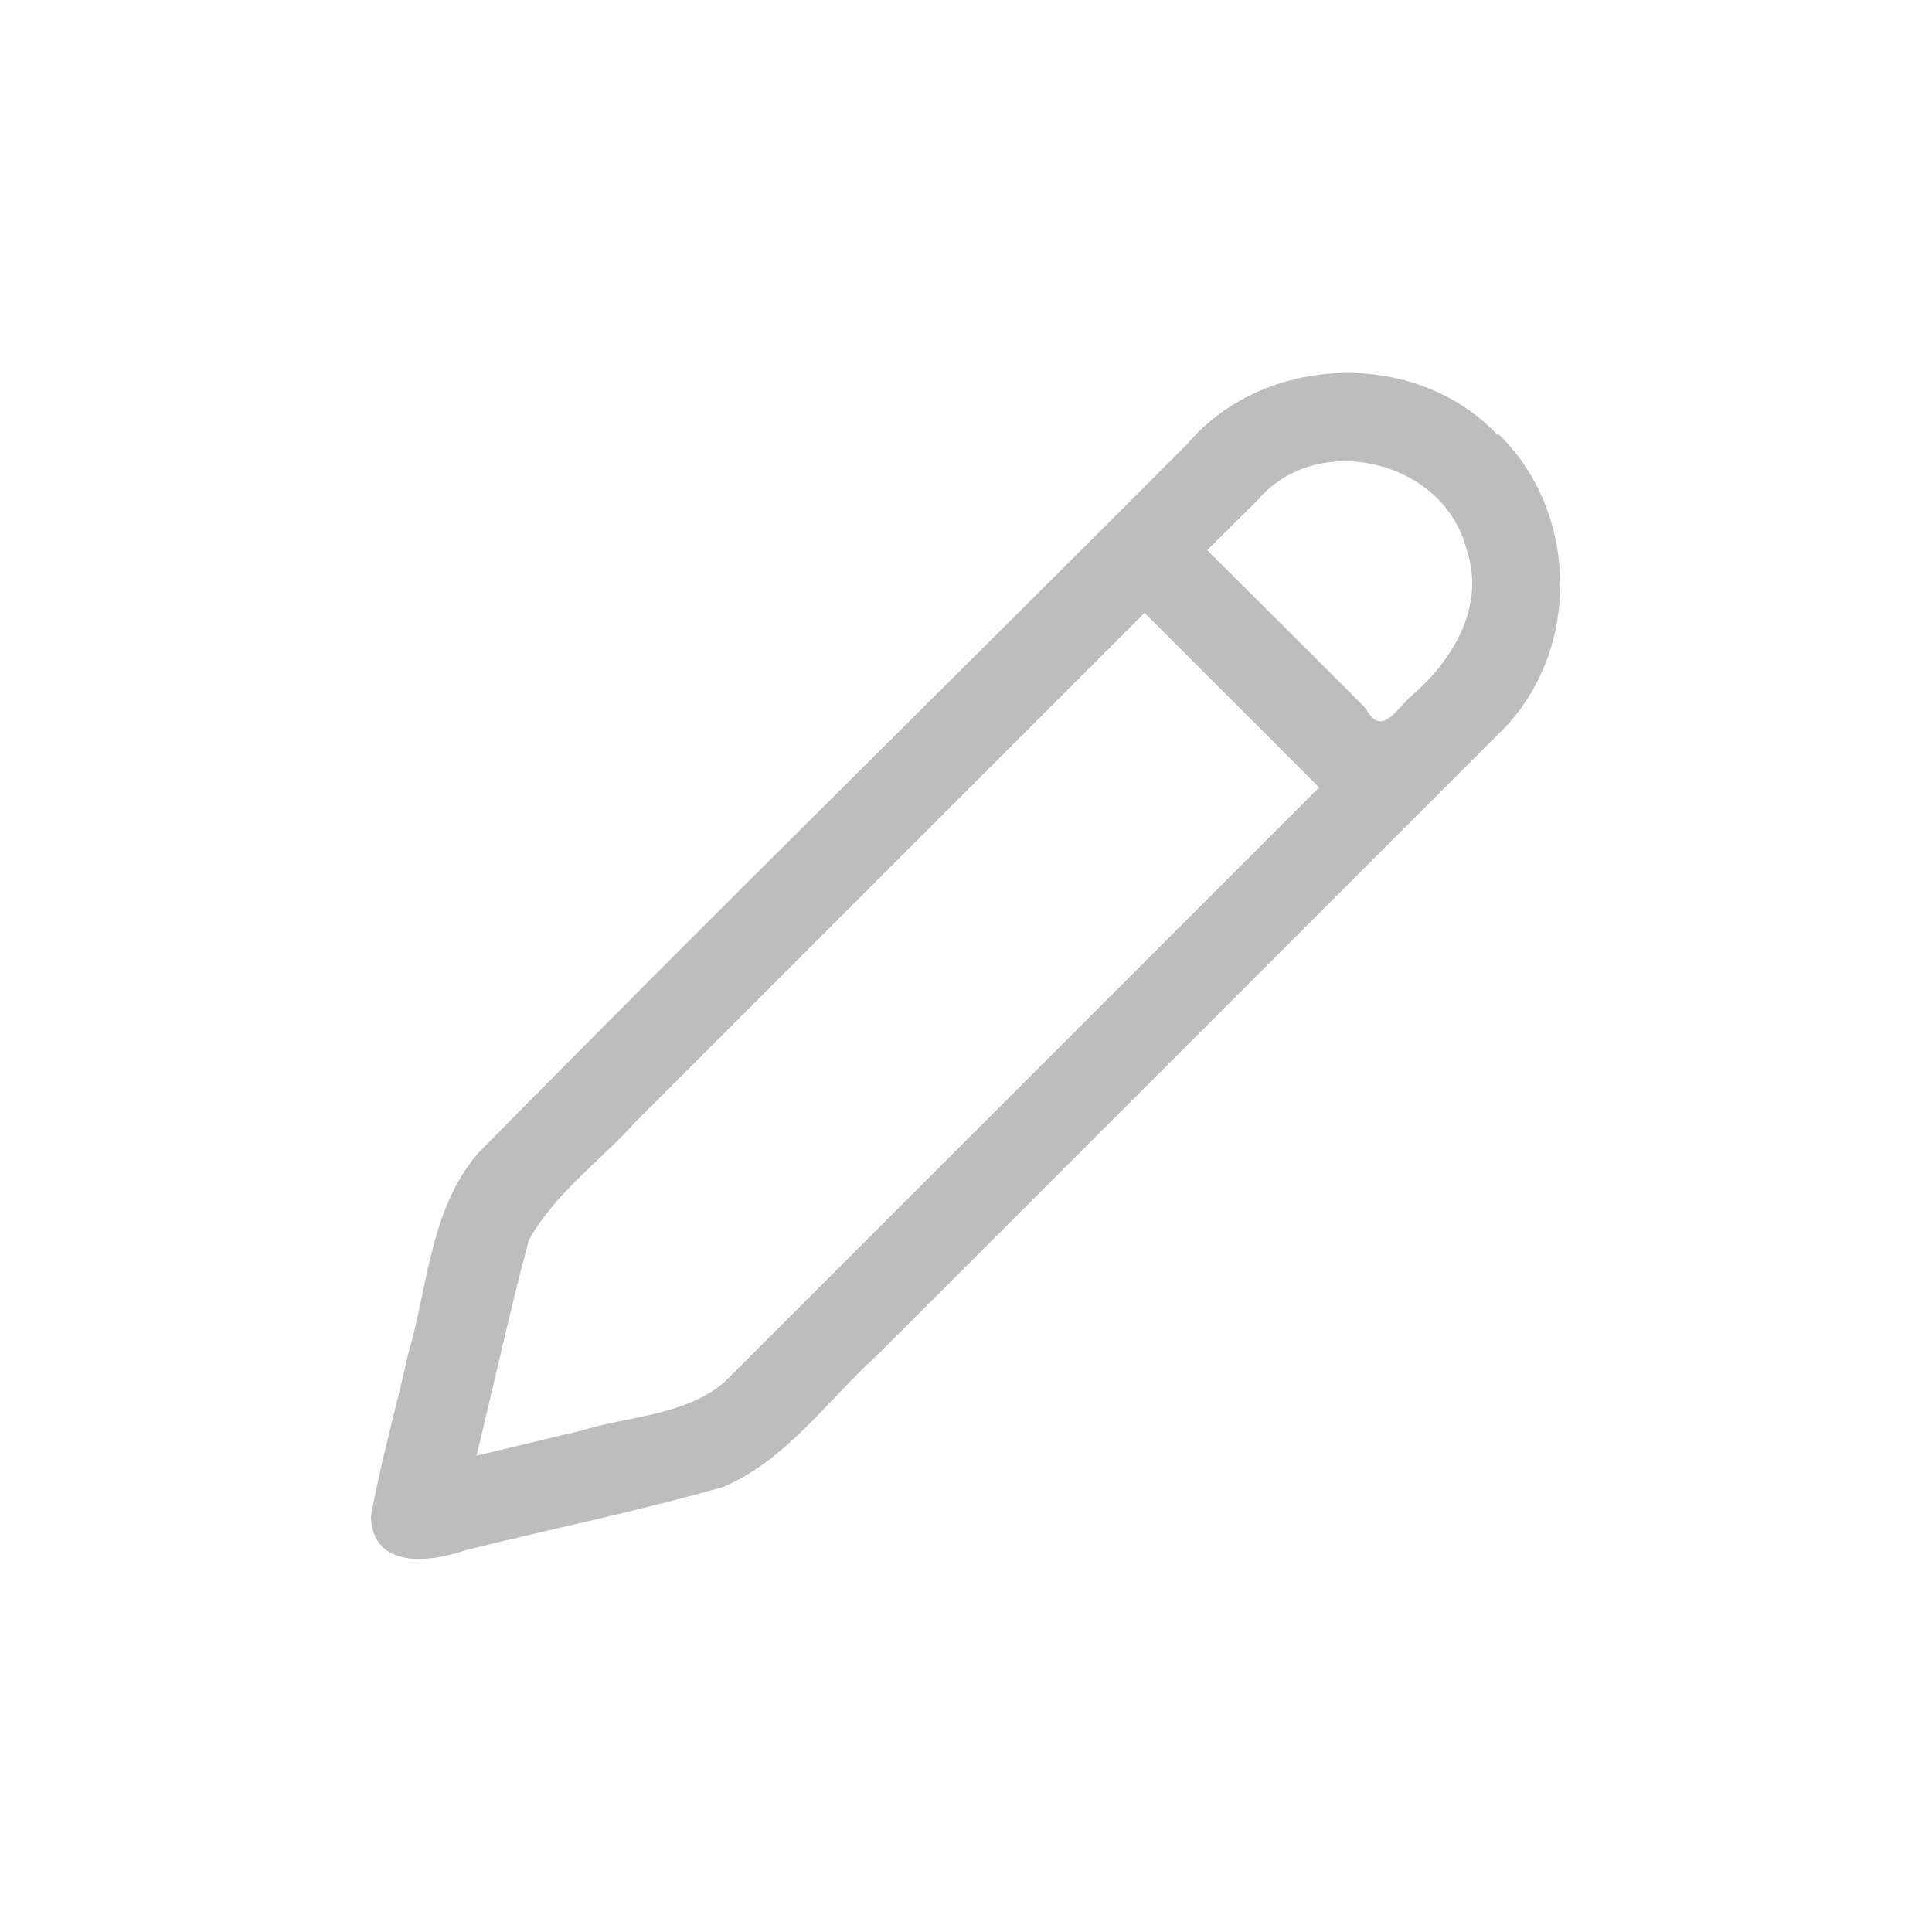
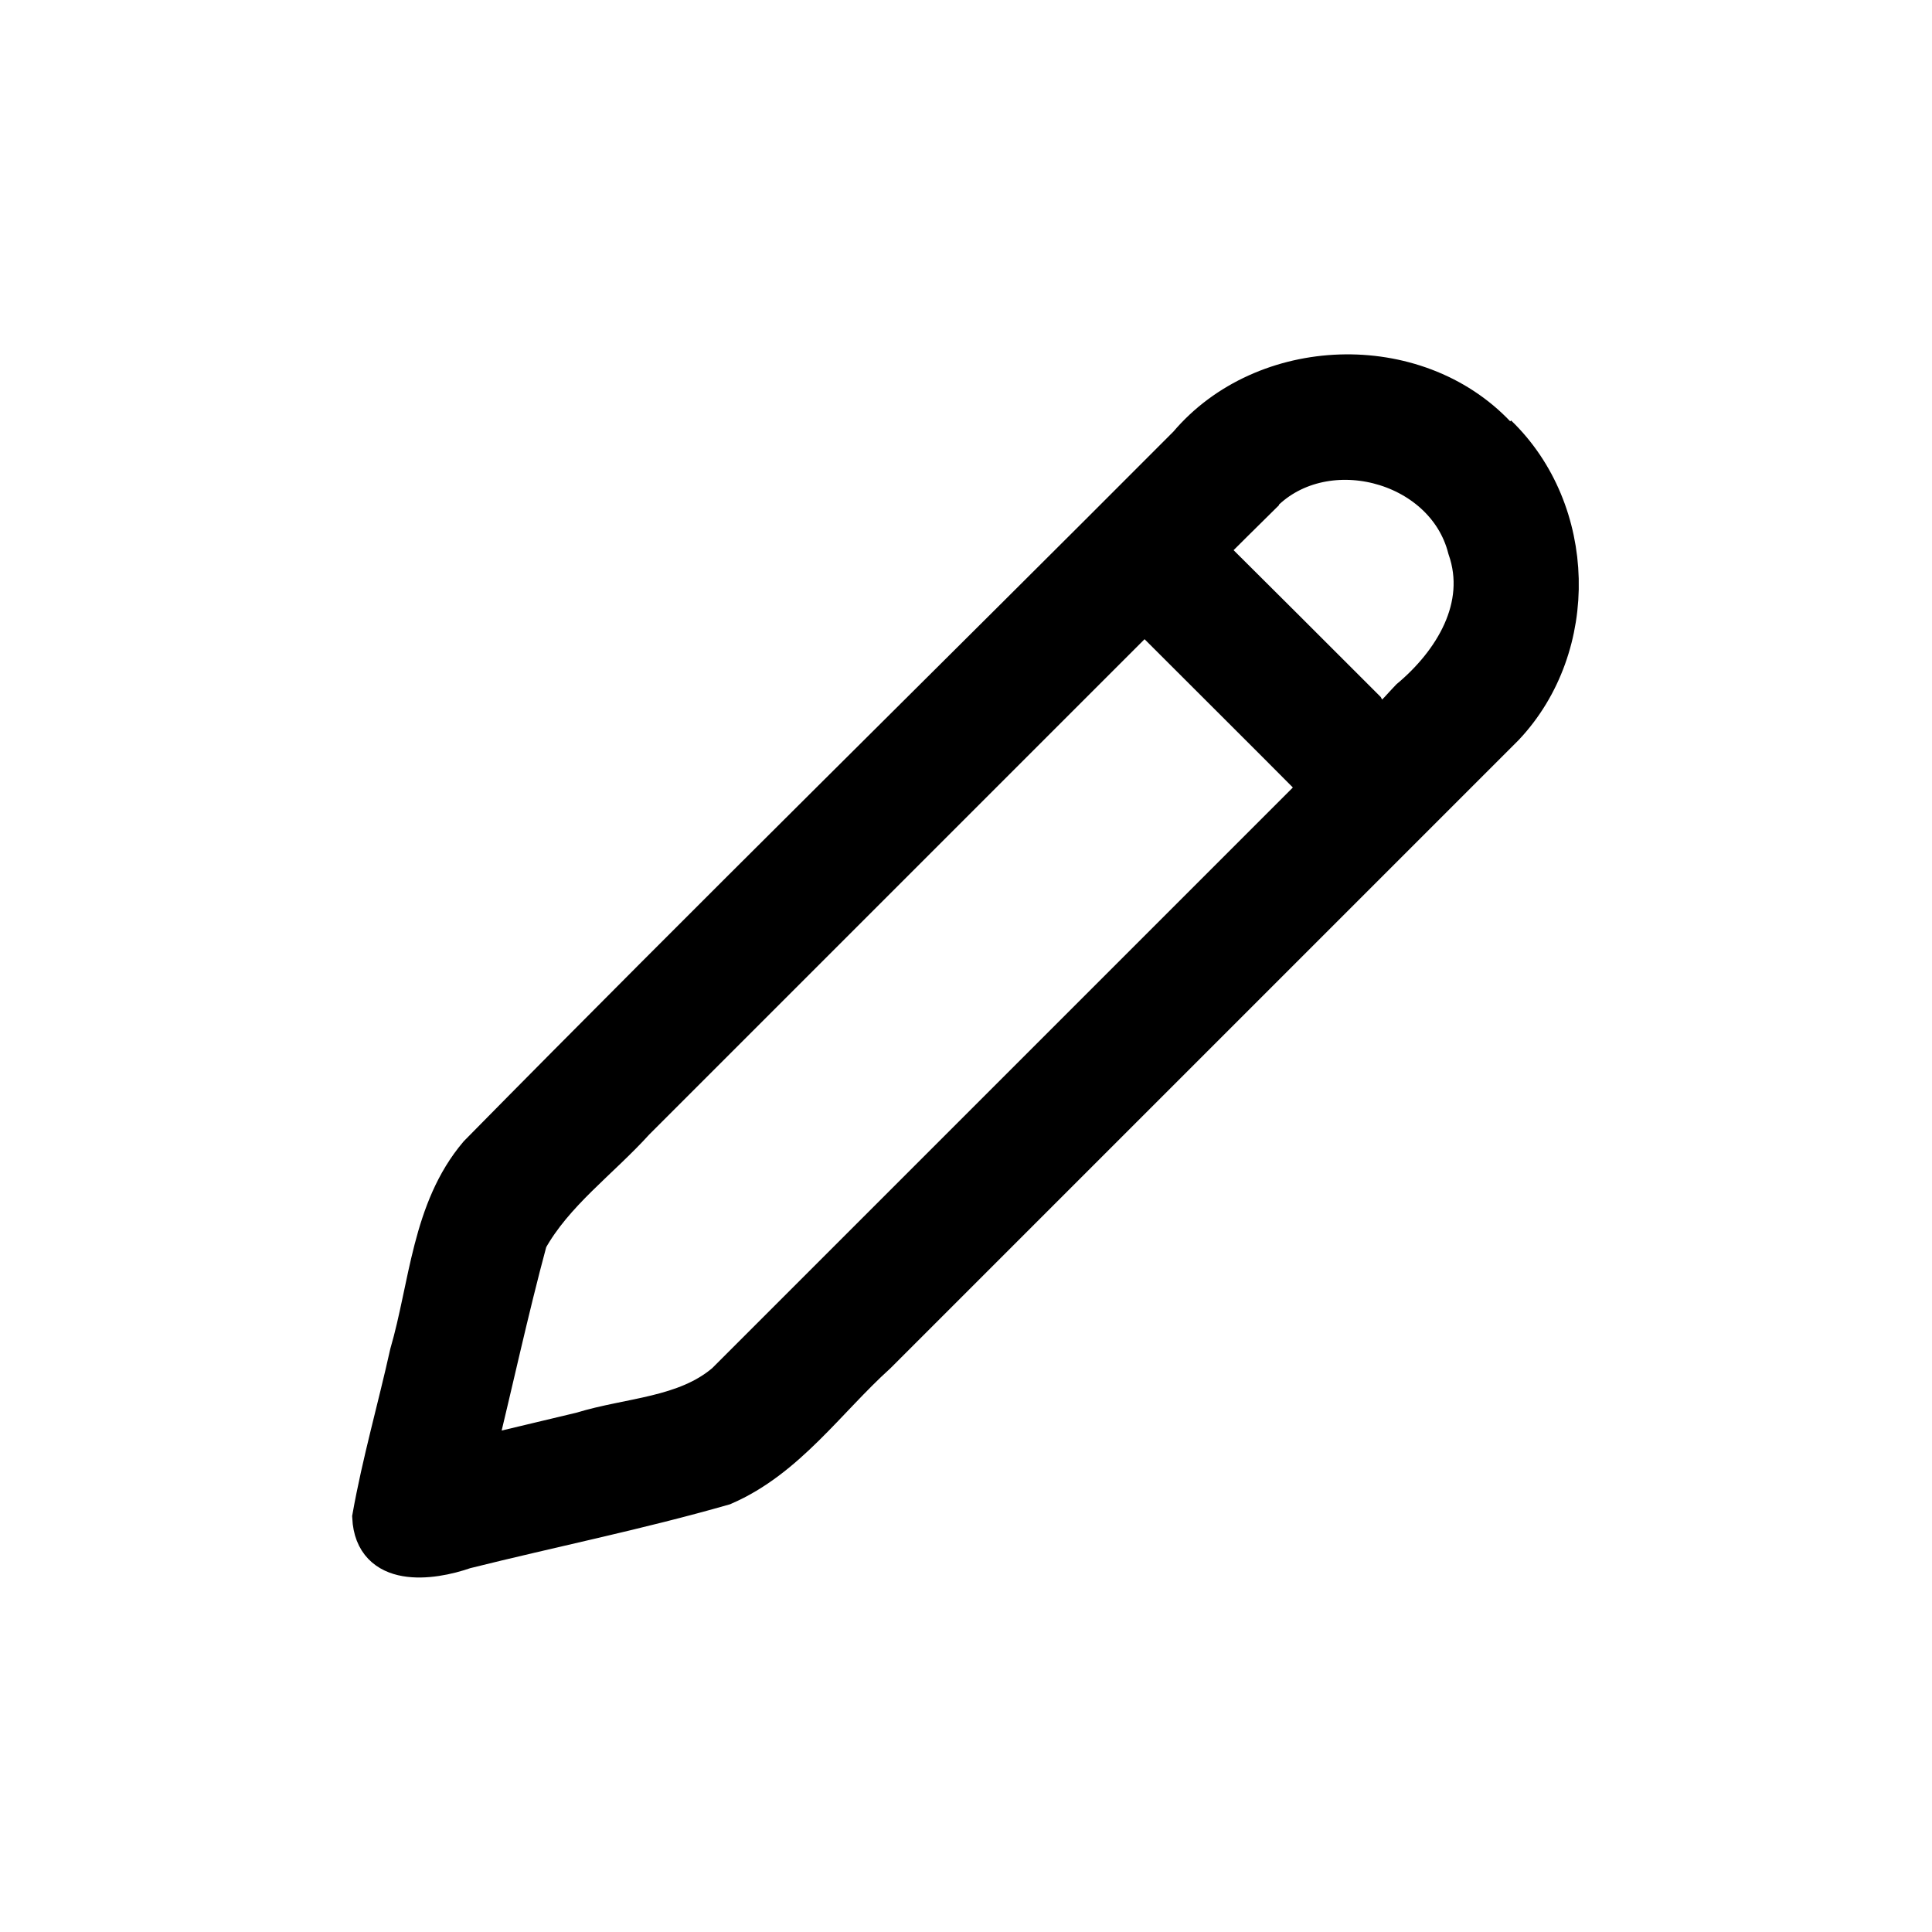
- <svg xmlns="http://www.w3.org/2000/svg" width="52" height="52" fill="none" version="1.1" viewBox="0 0 52 52">
-   <path d="m40.3 11.7c-2.2-2.33-6.29-2.18-8.35 0.256-6.36 6.38-12.8 12.7-19.1 19.1-1.27 1.5-1.33 3.55-1.86 5.37-0.326 1.47-0.747 2.93-1.01 4.41 0.068 1.4 1.6 1.22 2.54 0.89 2.32-0.579 4.66-1.05 6.96-1.71 1.71-0.739 2.79-2.33 4.14-3.55 5.63-5.63 11.3-11.3 16.9-16.9 2.04-2.17 1.95-5.82-0.196-7.89m-6.4 1.7c1.63-1.78 4.94-0.955 5.54 1.39 0.545 1.56-0.381 3.05-1.54 4.02-0.39 0.397-0.781 1.03-1.17 0.272-1.42-1.42-2.84-2.84-4.26-4.25 0.476-0.475 0.951-0.949 1.43-1.42zm-3.12 3.12c1.57 1.57 3.14 3.13 4.7 4.7-5.33 5.33-10.7 10.7-16 16-1.07 0.911-2.56 0.909-3.86 1.31-0.941 0.224-1.88 0.449-2.82 0.673 0.476-1.93 0.892-3.88 1.41-5.8 0.698-1.26 1.92-2.13 2.88-3.19 4.56-4.56 9.13-9.13 13.7-13.7z" fill="#bdbdbd" />
+ <svg xmlns="http://www.w3.org/2000/svg" width="52" height="52" fill="#000" version="1.1" viewBox="0 0 52 52">
+   <path d="m40.3 11.7c-2.2-2.33-6.29-2.18-8.35 0.256-6.36 6.38-12.8 12.7-19.1 19.1-1.27 1.5-1.33 3.55-1.86 5.37-0.326 1.47-0.747 2.93-1.01 4.41 0.068 1.4 1.6 1.22 2.54 0.89 2.32-0.579 4.66-1.05 6.96-1.71 1.71-0.739 2.79-2.33 4.14-3.55 5.63-5.63 11.3-11.3 16.9-16.9 2.04-2.17 1.95-5.82-0.196-7.89m-6.4 1.7c1.63-1.78 4.94-0.955 5.54 1.39 0.545 1.56-0.381 3.05-1.54 4.02-0.39 0.397-0.781 1.03-1.17 0.272-1.42-1.42-2.84-2.84-4.26-4.25 0.476-0.475 0.951-0.949 1.43-1.42zm-3.12 3.12c1.57 1.57 3.14 3.13 4.7 4.7-5.33 5.33-10.7 10.7-16 16-1.07 0.911-2.56 0.909-3.86 1.31-0.941 0.224-1.88 0.449-2.82 0.673 0.476-1.93 0.892-3.88 1.41-5.8 0.698-1.26 1.92-2.13 2.88-3.19 4.56-4.56 9.13-9.13 13.7-13.7z" stroke="#000" fill="#000" />
</svg>
